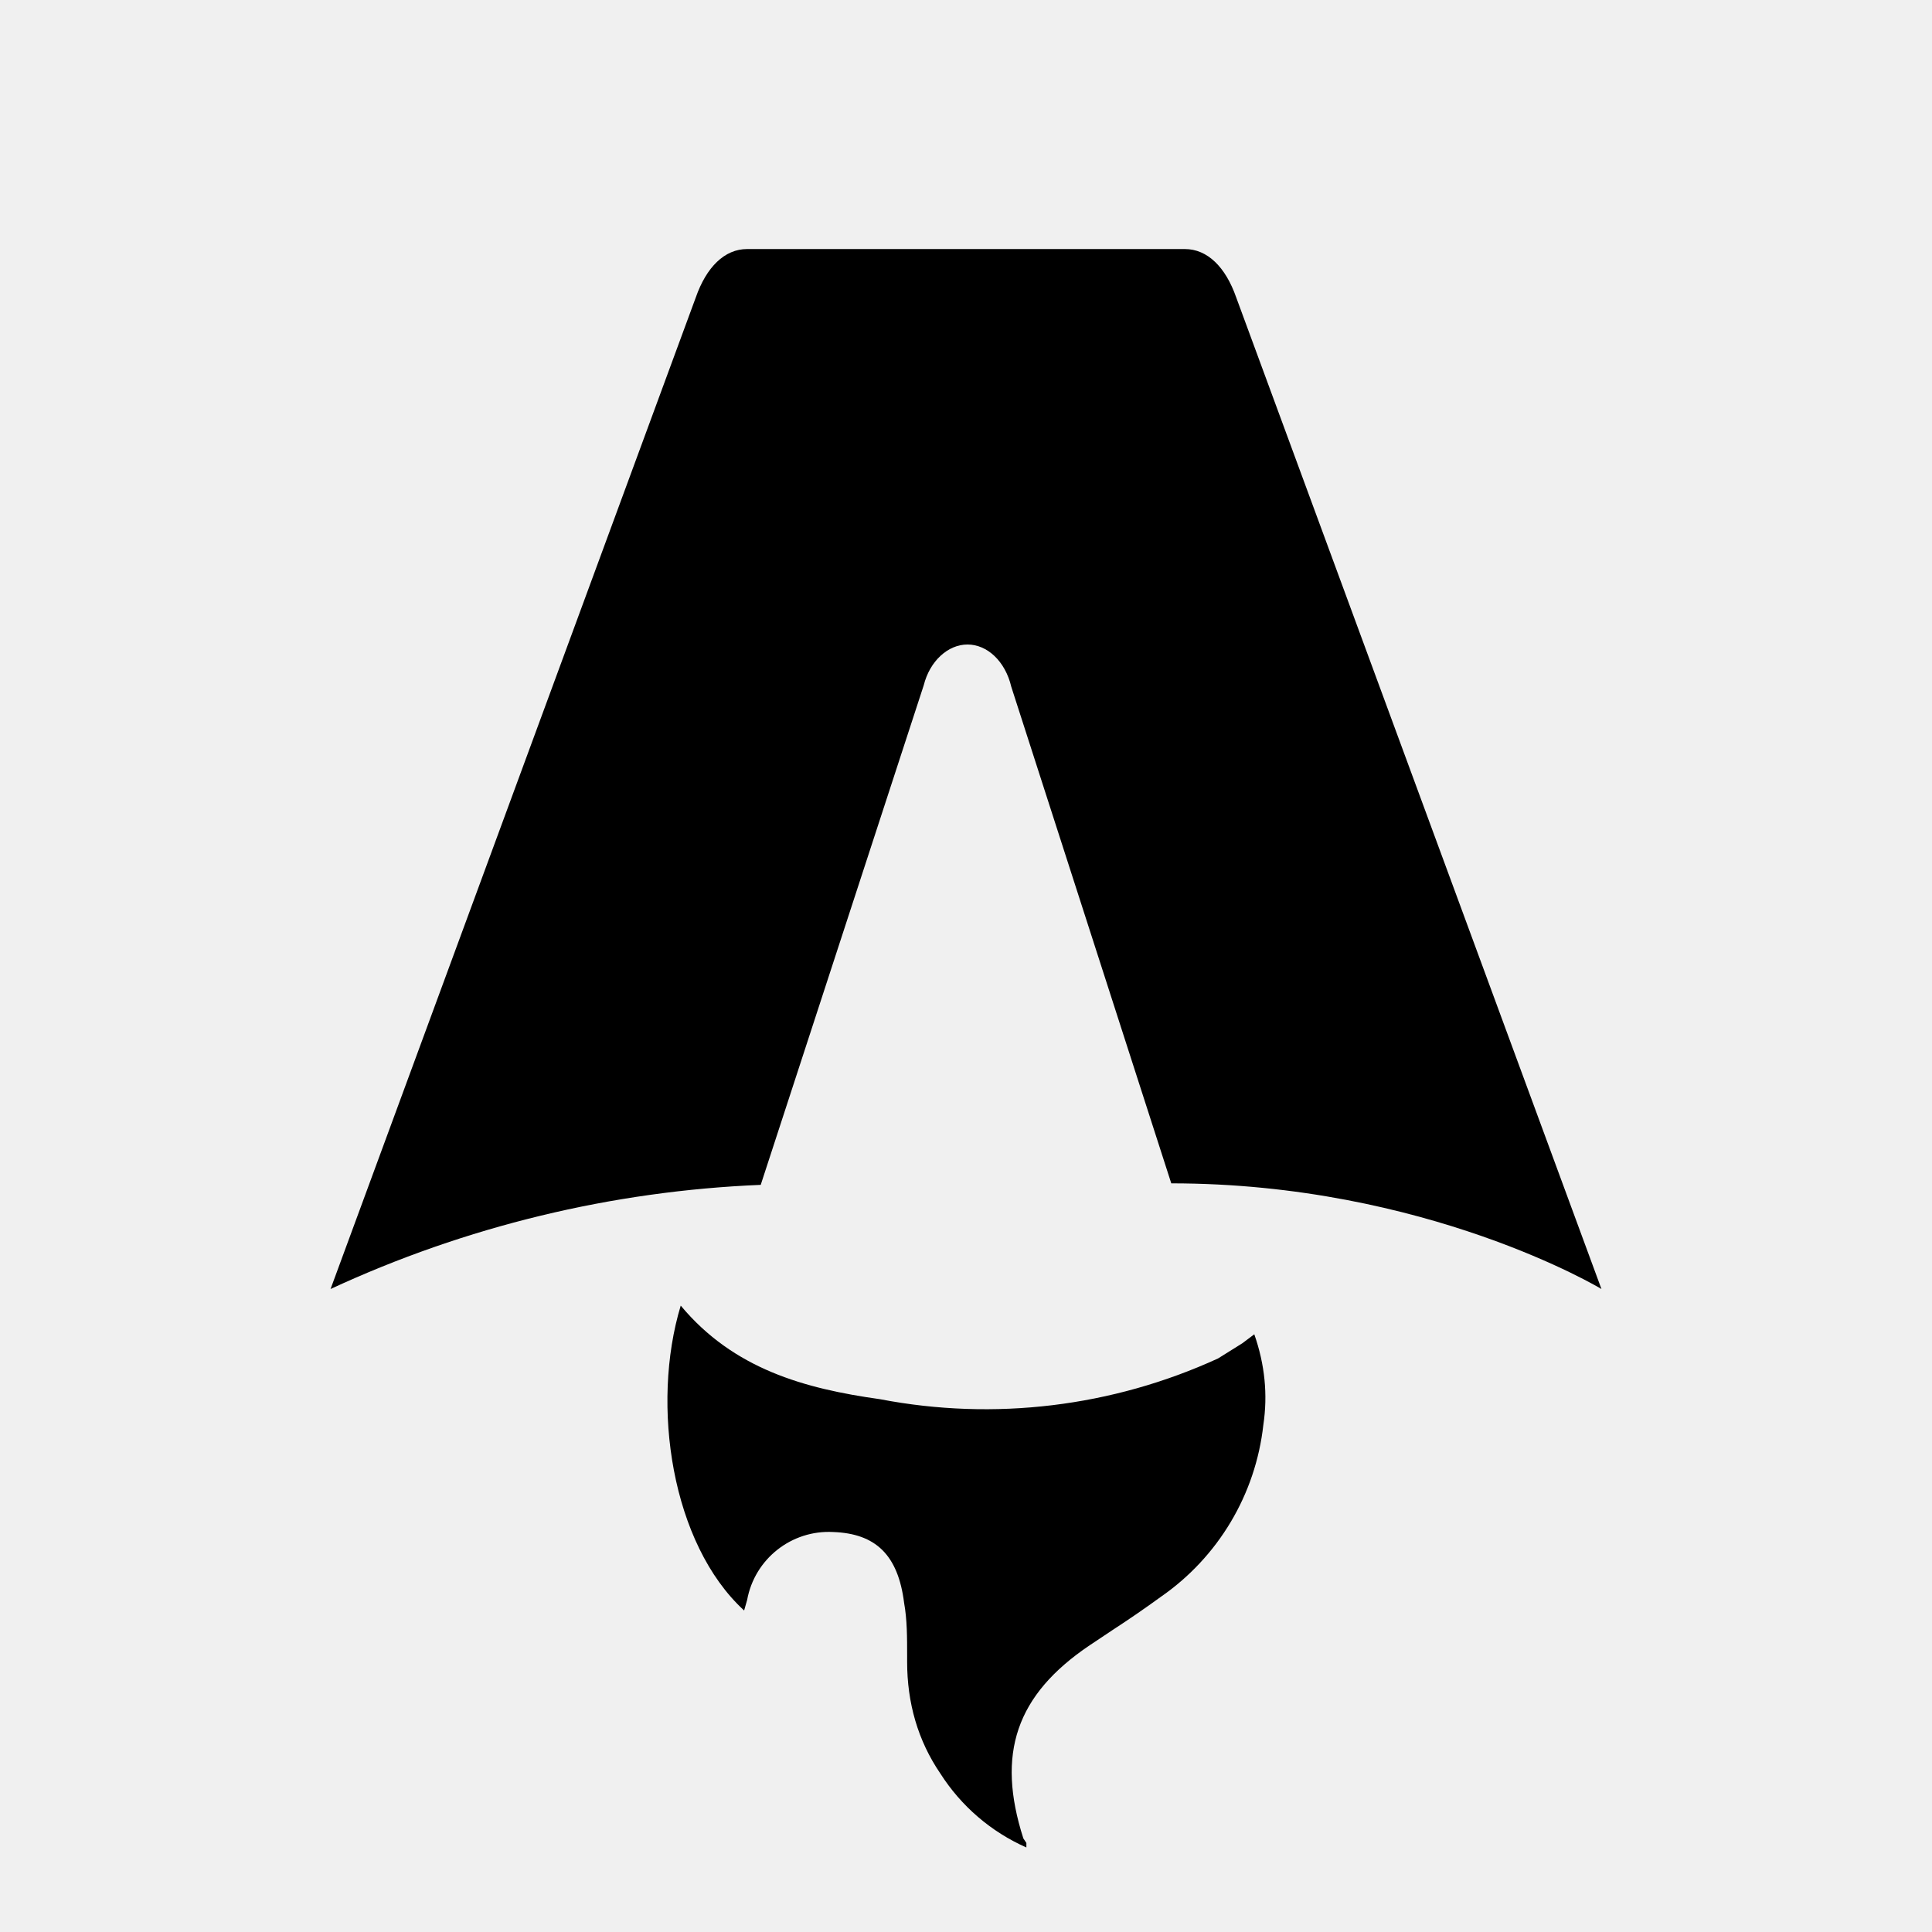
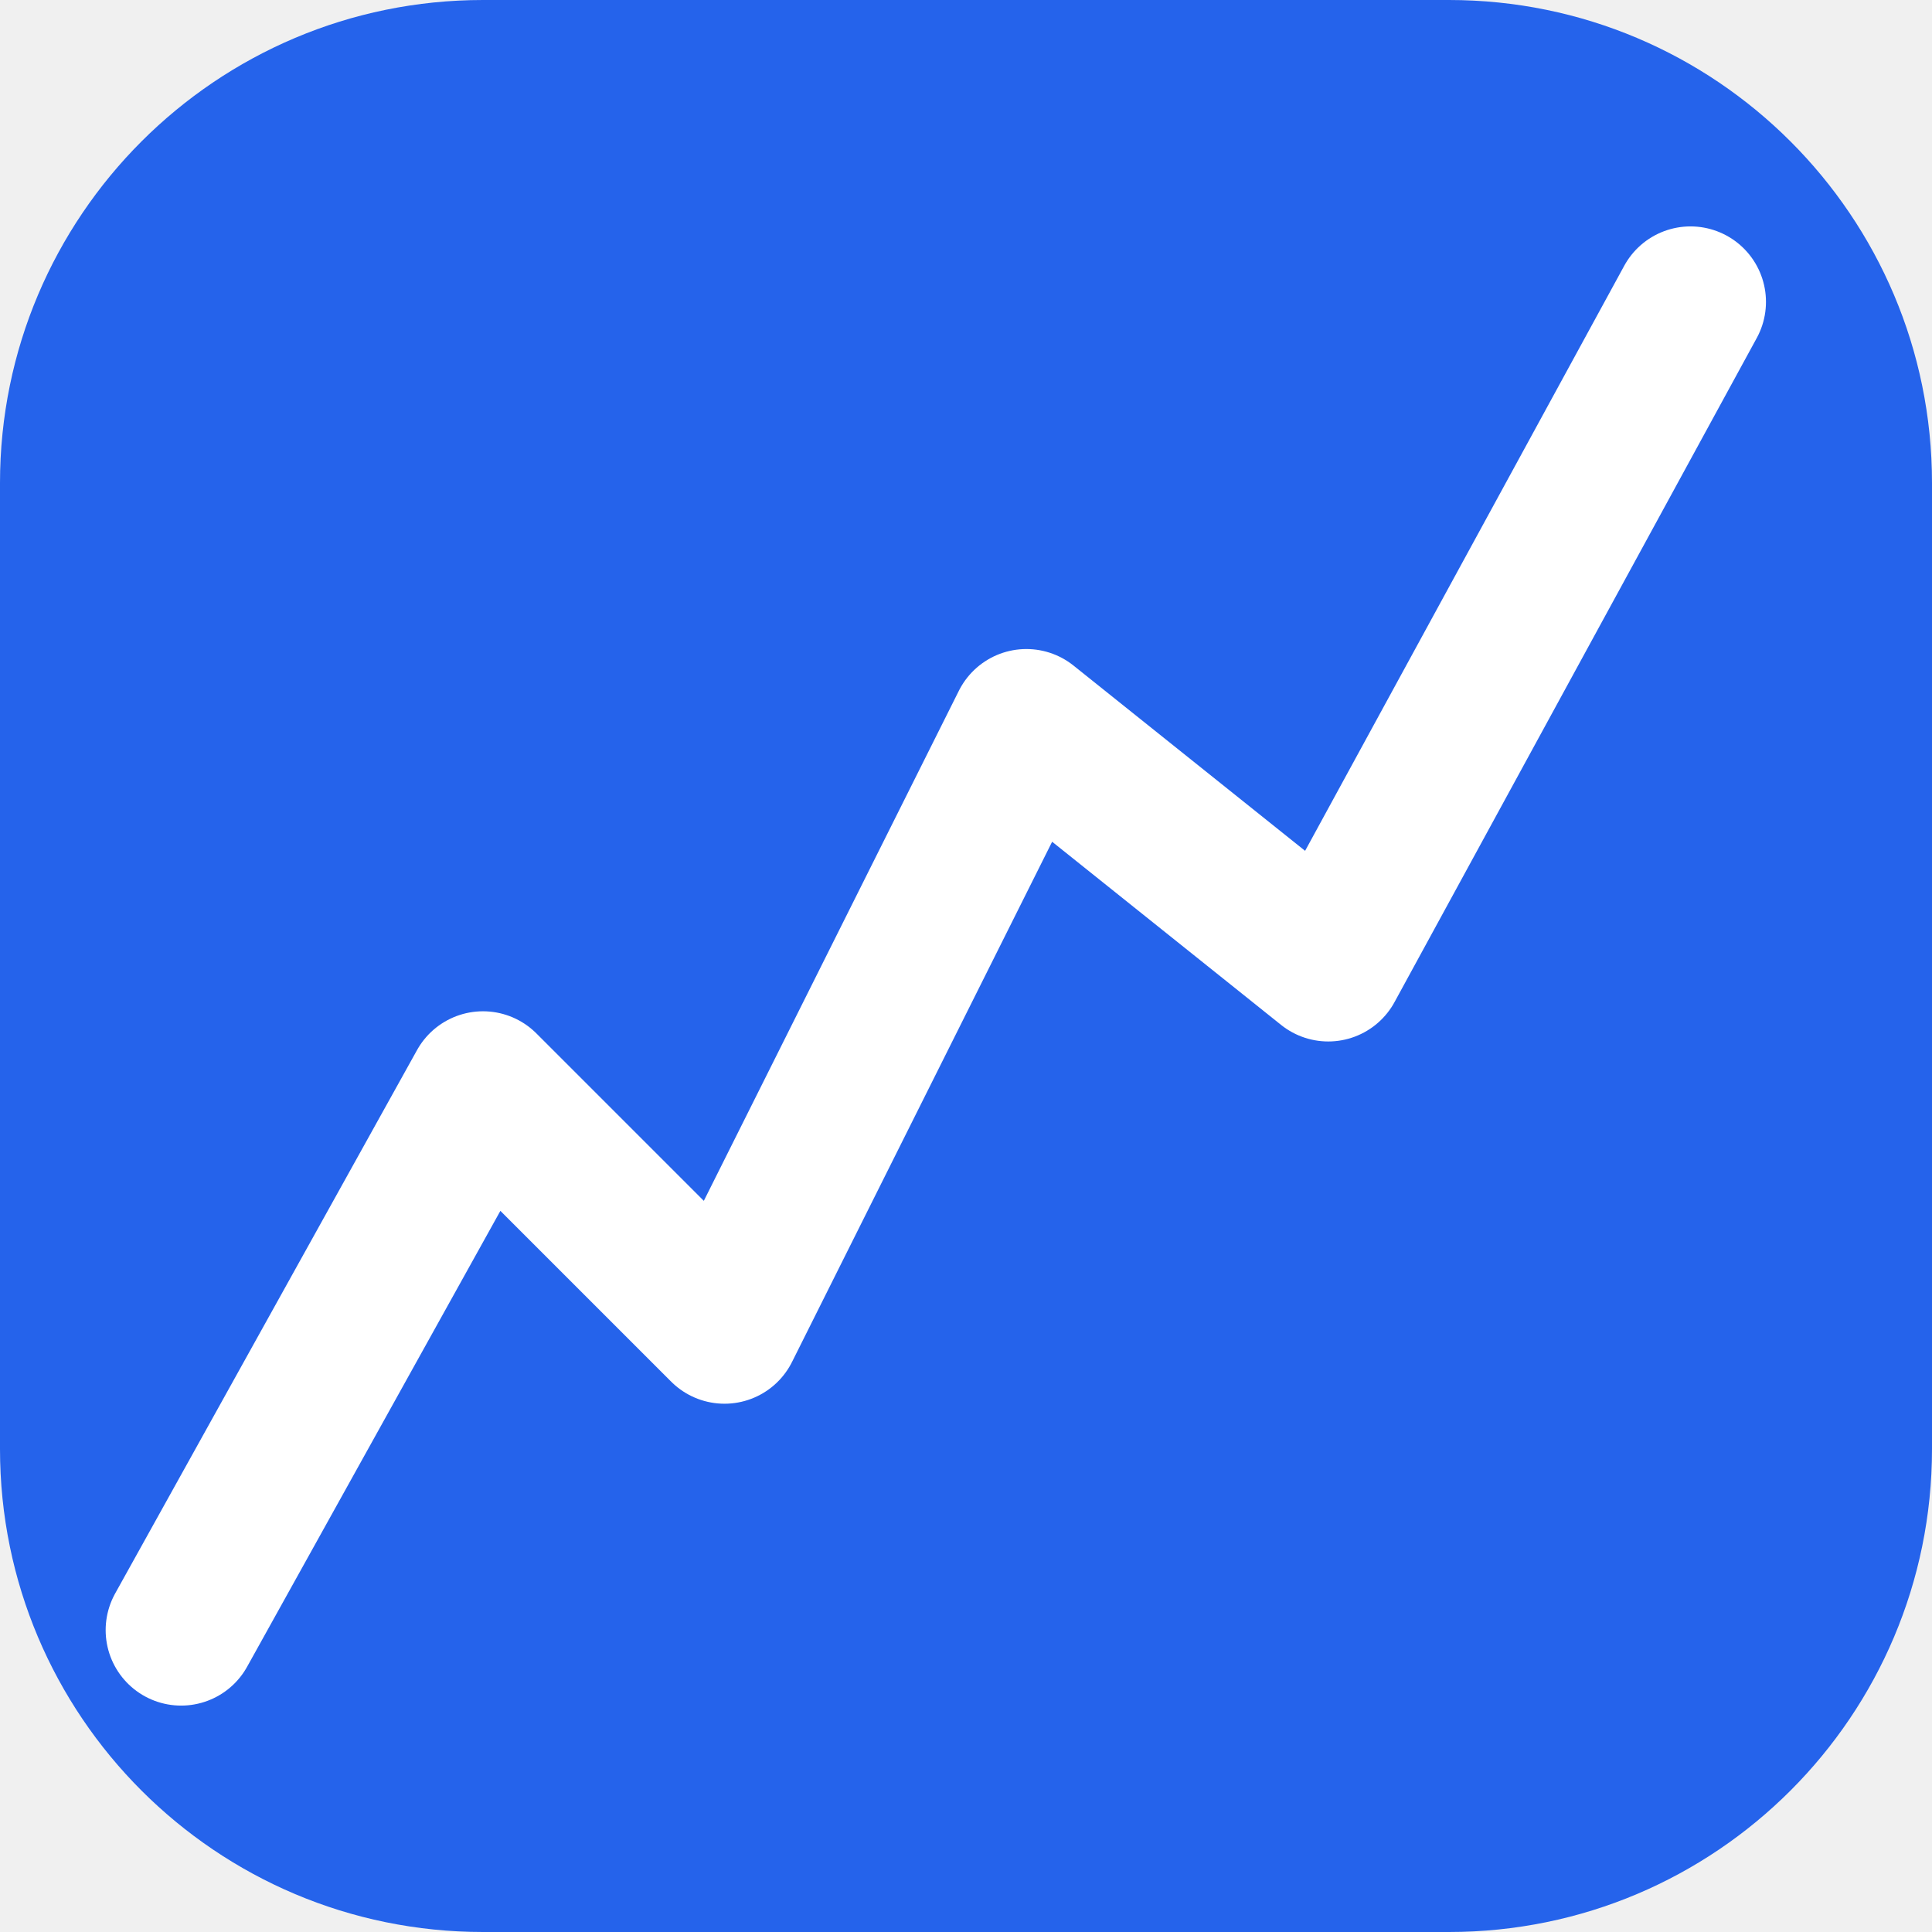
- <svg xmlns="http://www.w3.org/2000/svg" fill="none" viewBox="0 0 128 128">
-   <path d="M50.4 78.5a75.1 75.1 0 0 0-28.5 6.9l24.2-65.7c.7-2 1.9-3.2 3.4-3.2h29c1.5 0 2.7 1.2 3.4 3.2l24.2 65.7s-11.6-7-28.5-7L67 45.5c-.4-1.7-1.6-2.8-2.9-2.8-1.3 0-2.5 1.1-2.9 2.7L50.4 78.5Zm-1.1 28.2Zm-4.2-20.2c-2 6.6-.6 15.8 4.2 20.2a17.5 17.5 0 0 1 .2-.7 5.5 5.5 0 0 1 5.7-4.5c2.8.1 4.3 1.5 4.7 4.7.2 1.1.2 2.3.2 3.5v.4c0 2.7.7 5.2 2.2 7.4a13 13 0 0 0 5.7 4.9v-.3l-.2-.3c-1.8-5.6-.5-9.5 4.4-12.8l1.5-1a73 73 0 0 0 3.2-2.2 16 16 0 0 0 6.8-11.4c.3-2 .1-4-.6-6l-.8.6-1.6 1a37 37 0 0 1-22.4 2.7c-5-.7-9.7-2-13.2-6.2Z" />
-   <style>
-         path { fill: #000; }
-         @media (prefers-color-scheme: dark) {
-             path { fill: #FFF; }
-         }
-     </style>
+ <svg xmlns="http://www.w3.org/2000/svg" viewBox="0 0 32 32" fill="none">
+   <rect width="32" height="32" rx="8" fill="#2563eb" />
+   <polyline points="3,27 8,18 12,22 17,12 22,16 28,5" fill="none" stroke="white" stroke-width="2.5" stroke-linecap="round" stroke-linejoin="round" />
</svg>
